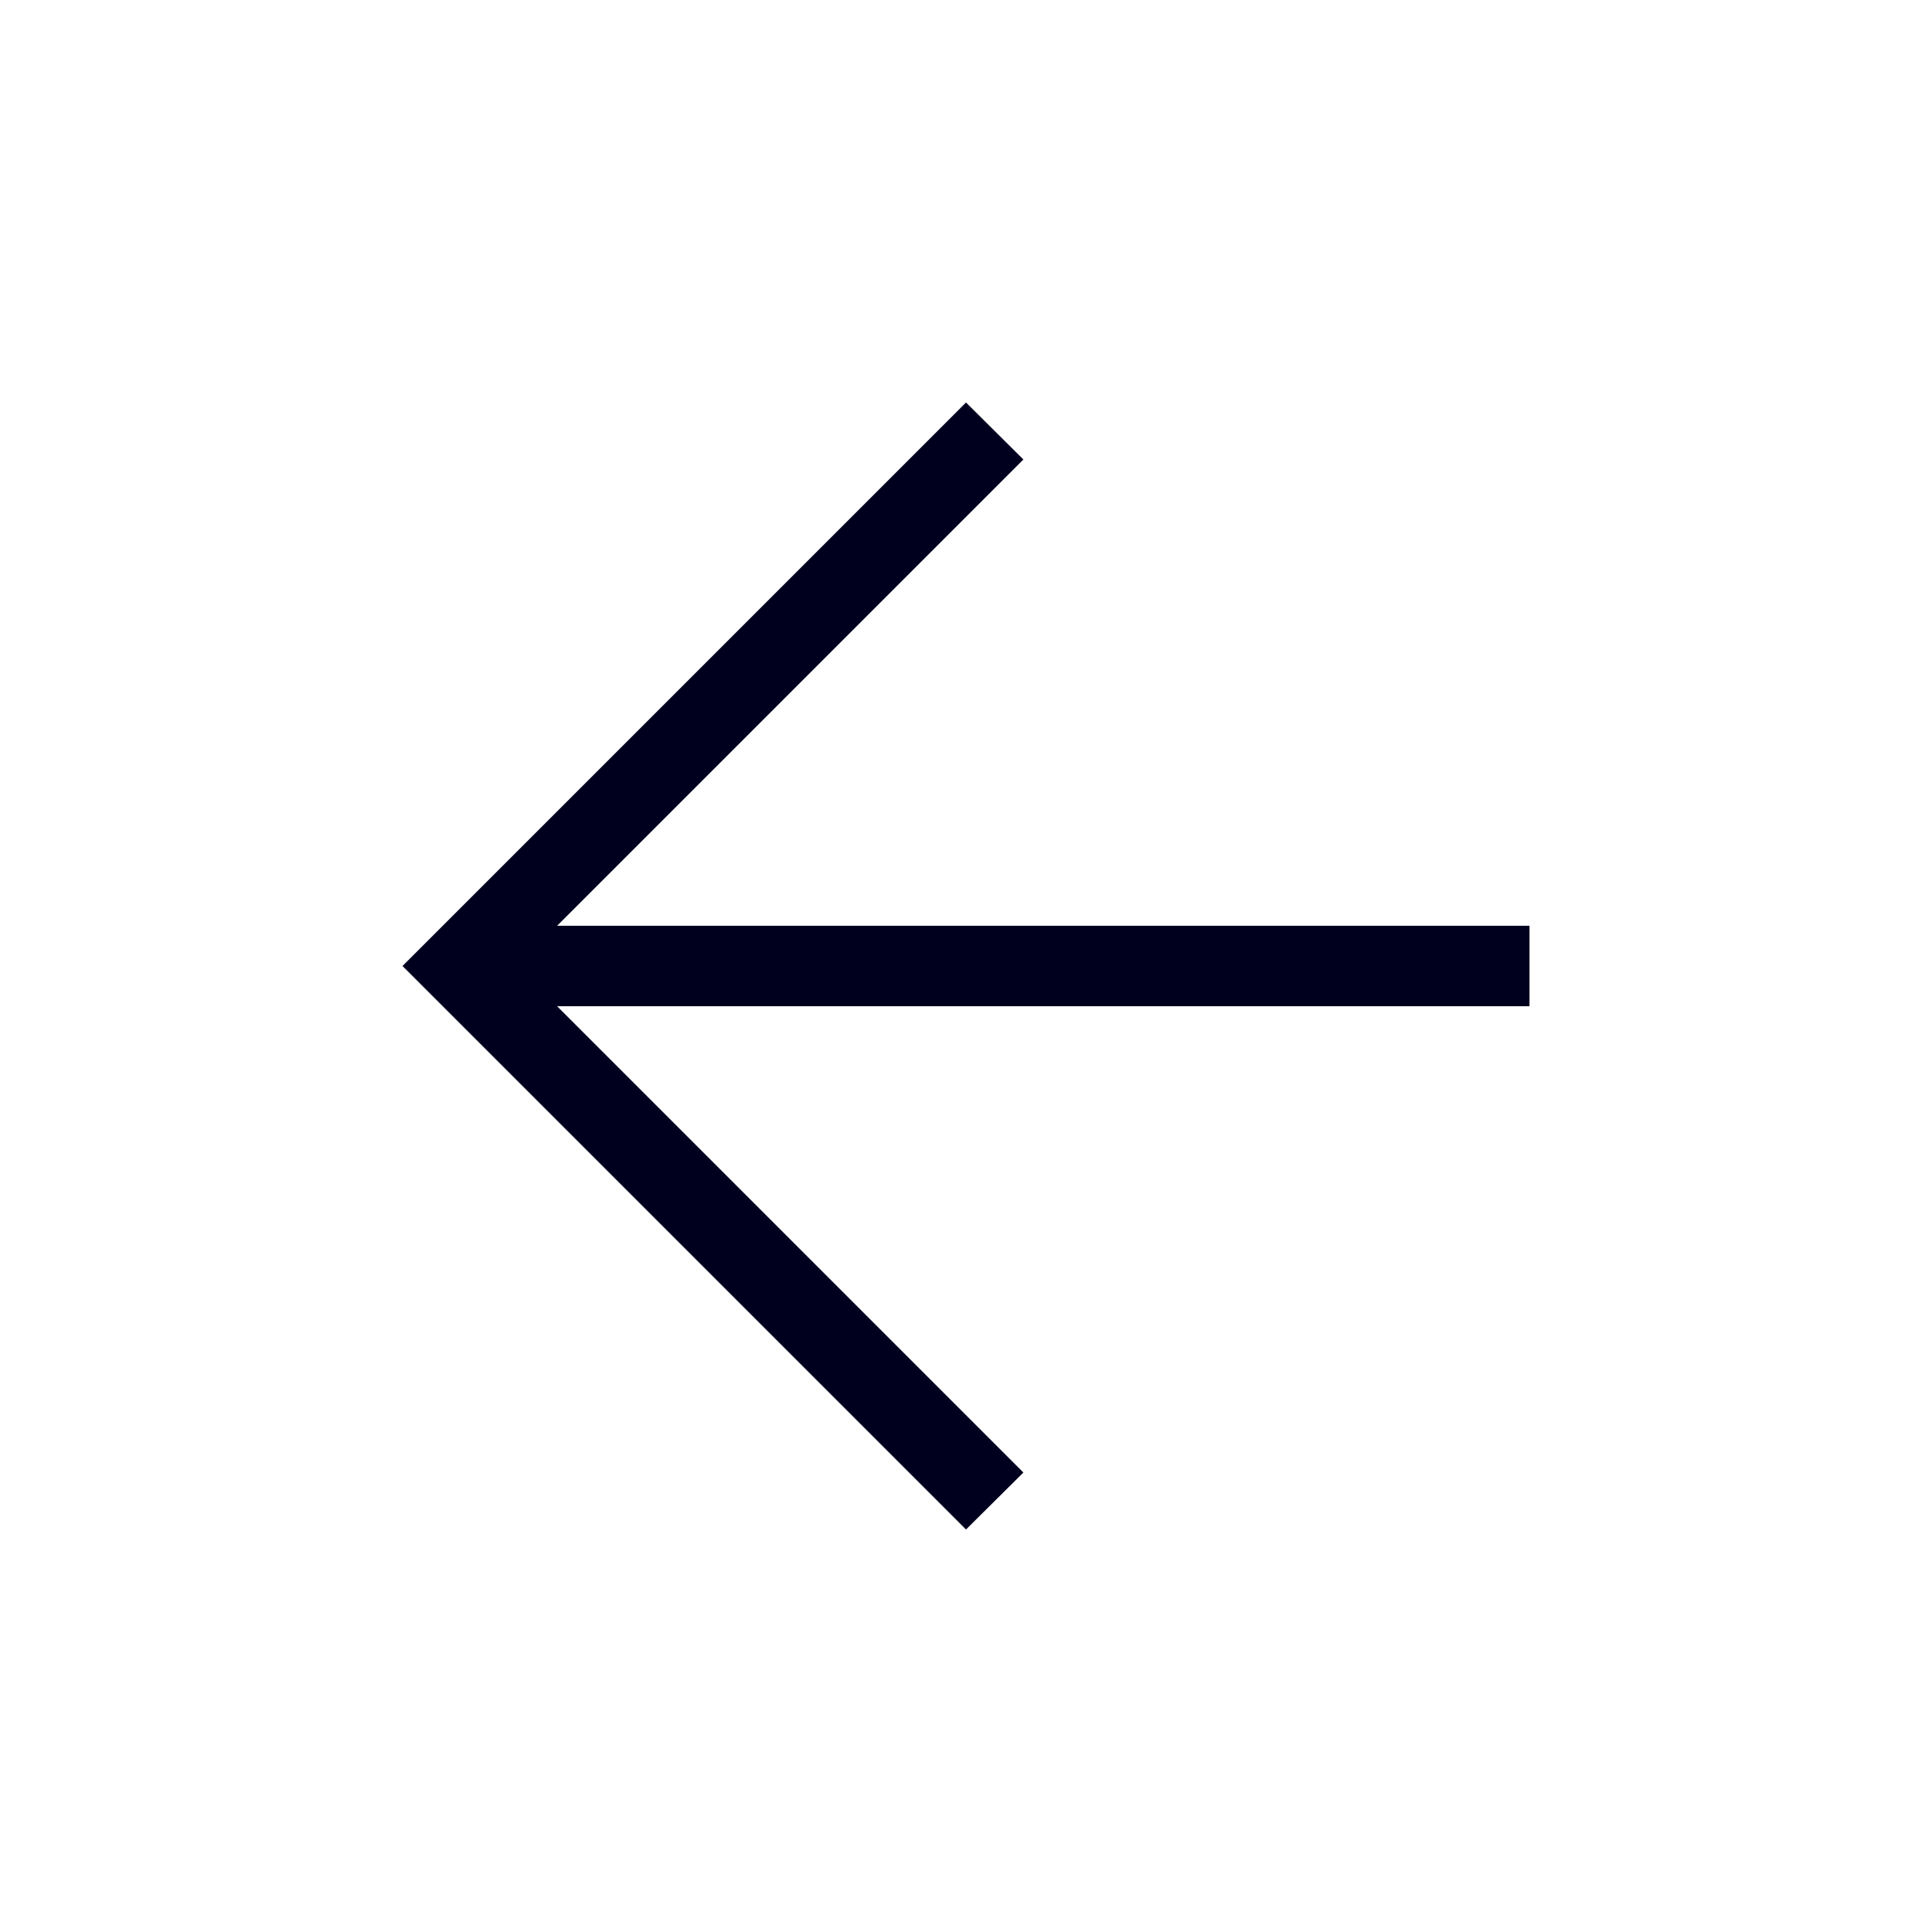
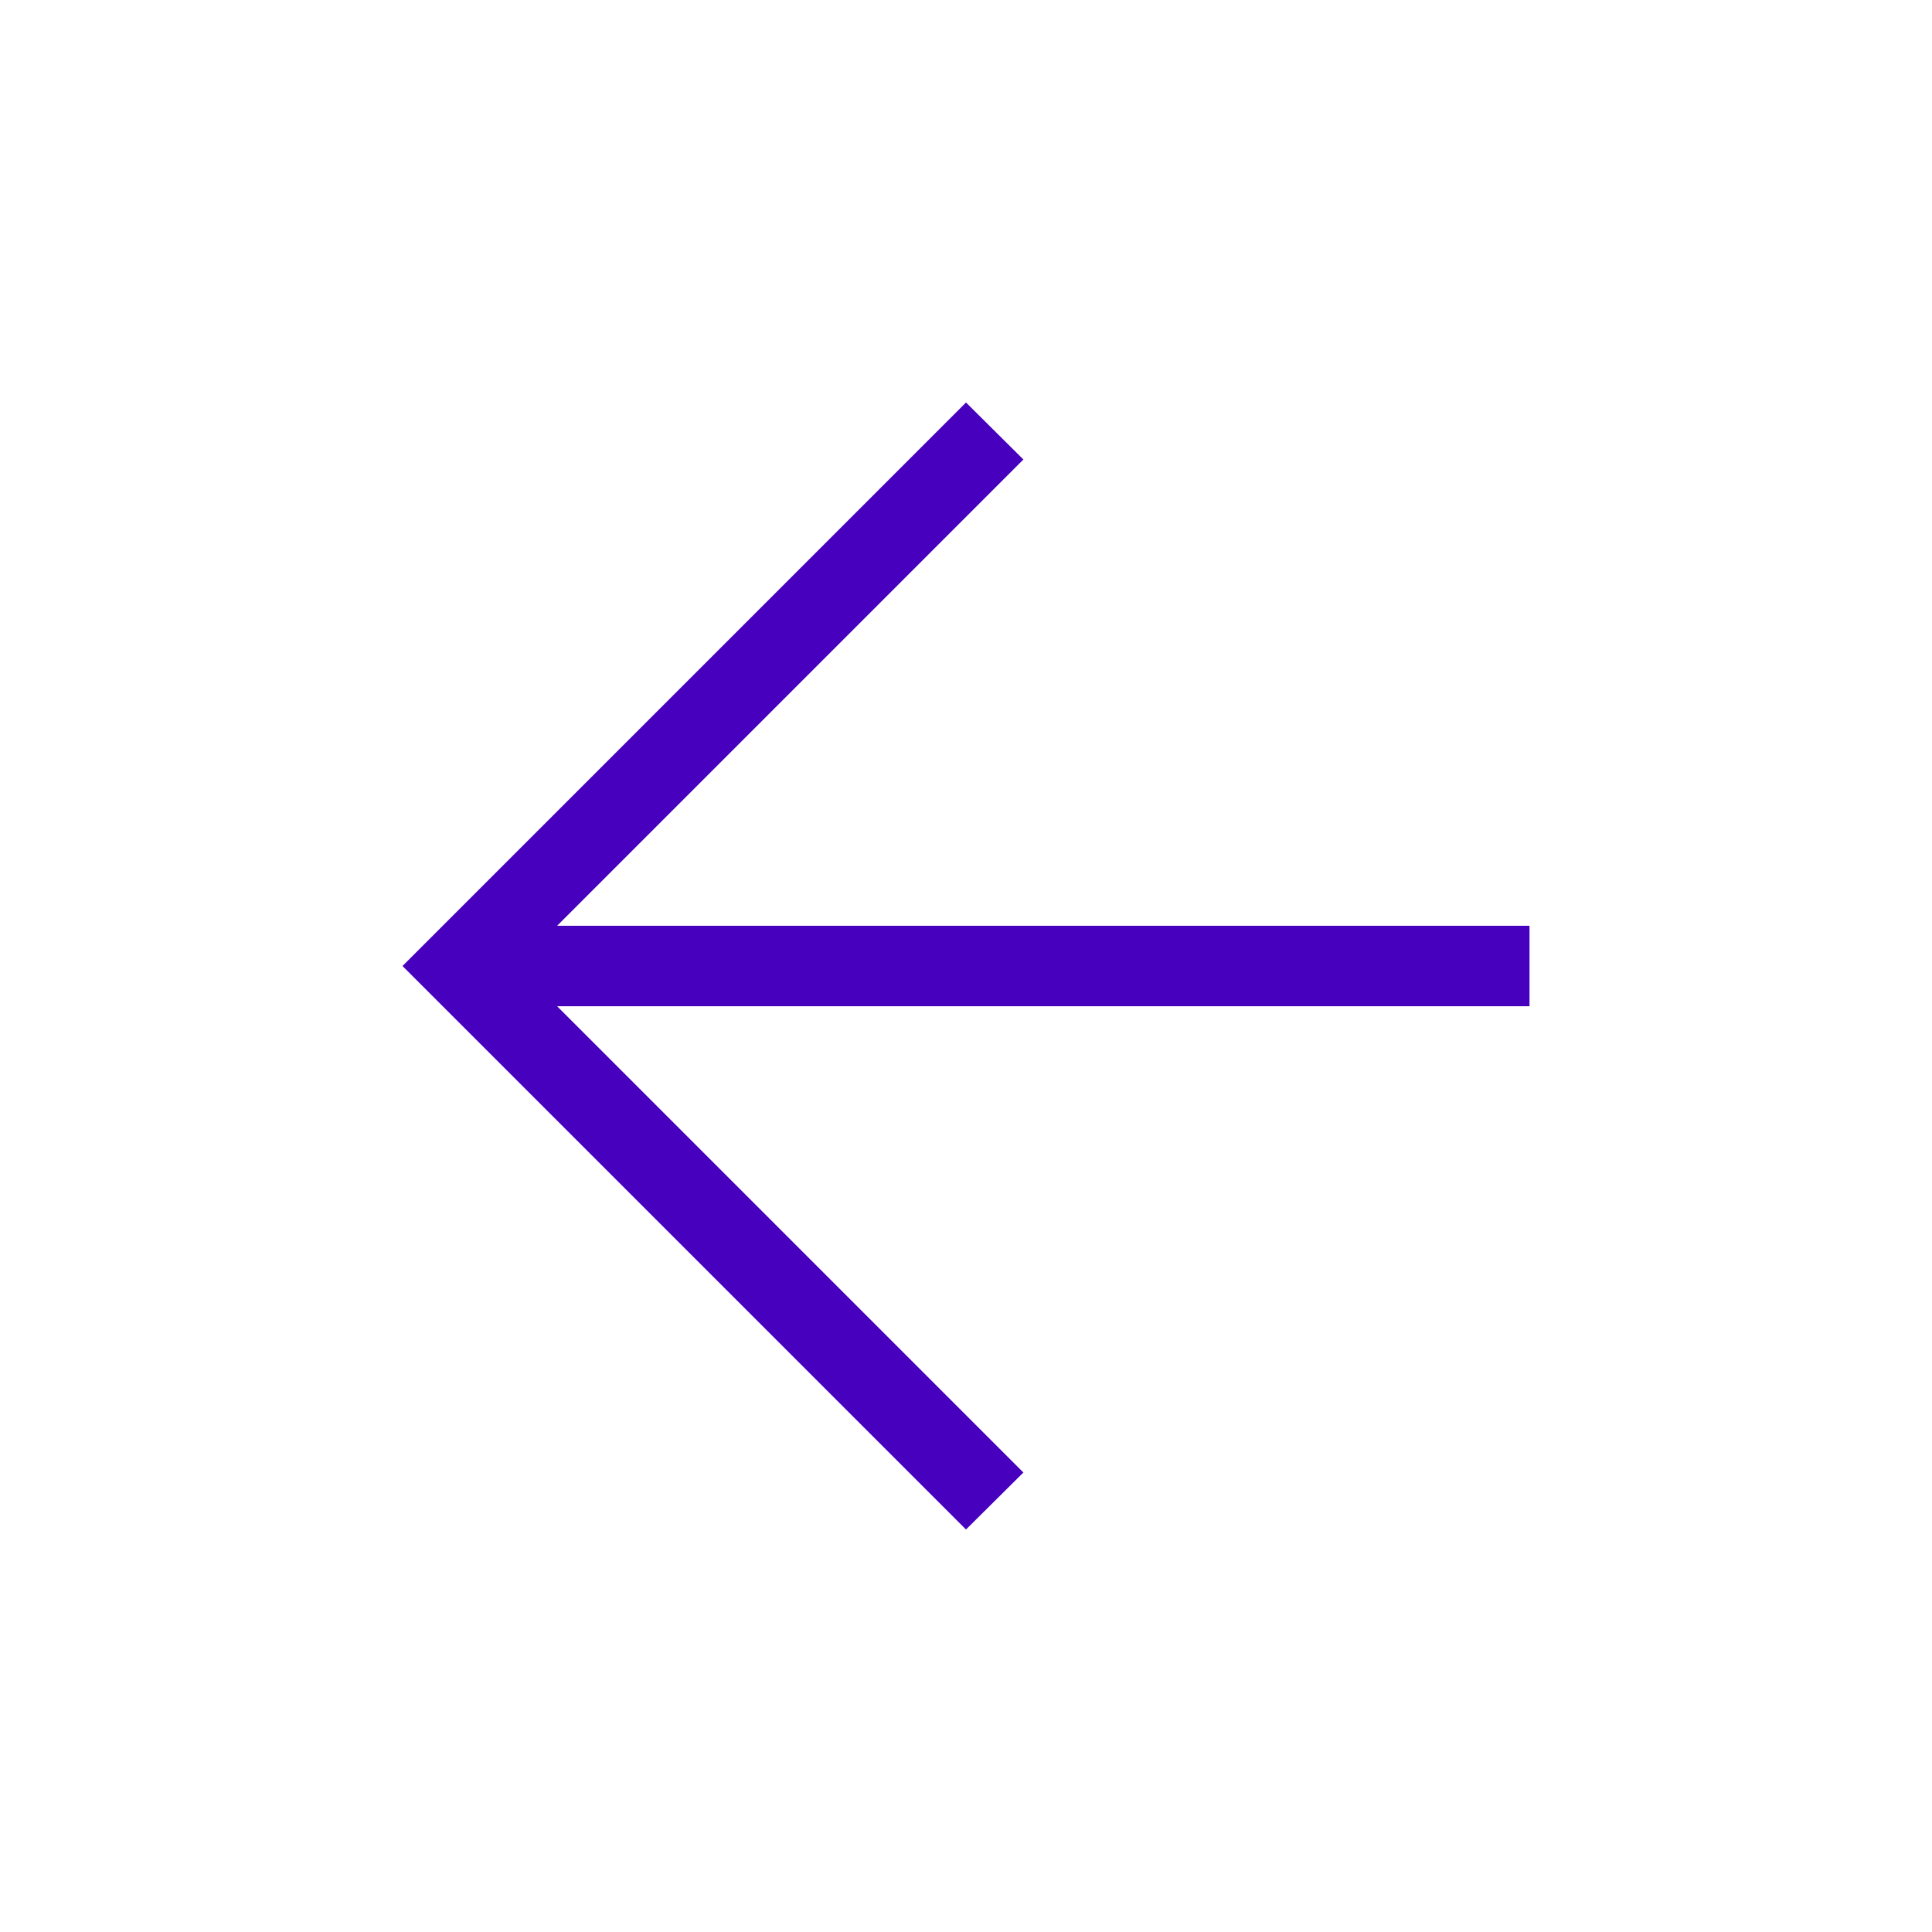
<svg xmlns="http://www.w3.org/2000/svg" width="24" height="24" viewBox="0 0 24 24" fill="none">
  <mask id="mask0_343_801" style="mask-type:alpha" maskUnits="userSpaceOnUse" x="0" y="0" width="24" height="24">
-     <rect width="24" height="24" fill="#00001E" />
+     <rect width="24" height="24" fill="#4600BE" />
  </mask>
  <g mask="url(#mask0_343_801)">
-     <path d="M6.921 12.5L12.713 18.292L12 19L5 12L12 5L12.713 5.708L6.921 11.5H19V12.5H6.921Z" fill="#00001E" />
+     <path d="M6.921 12.5L12.713 18.292L12 19L5 12L12 5L12.713 5.708L6.921 11.5H19V12.5H6.921Z" fill="#4600BE" />
  </g>
</svg>
